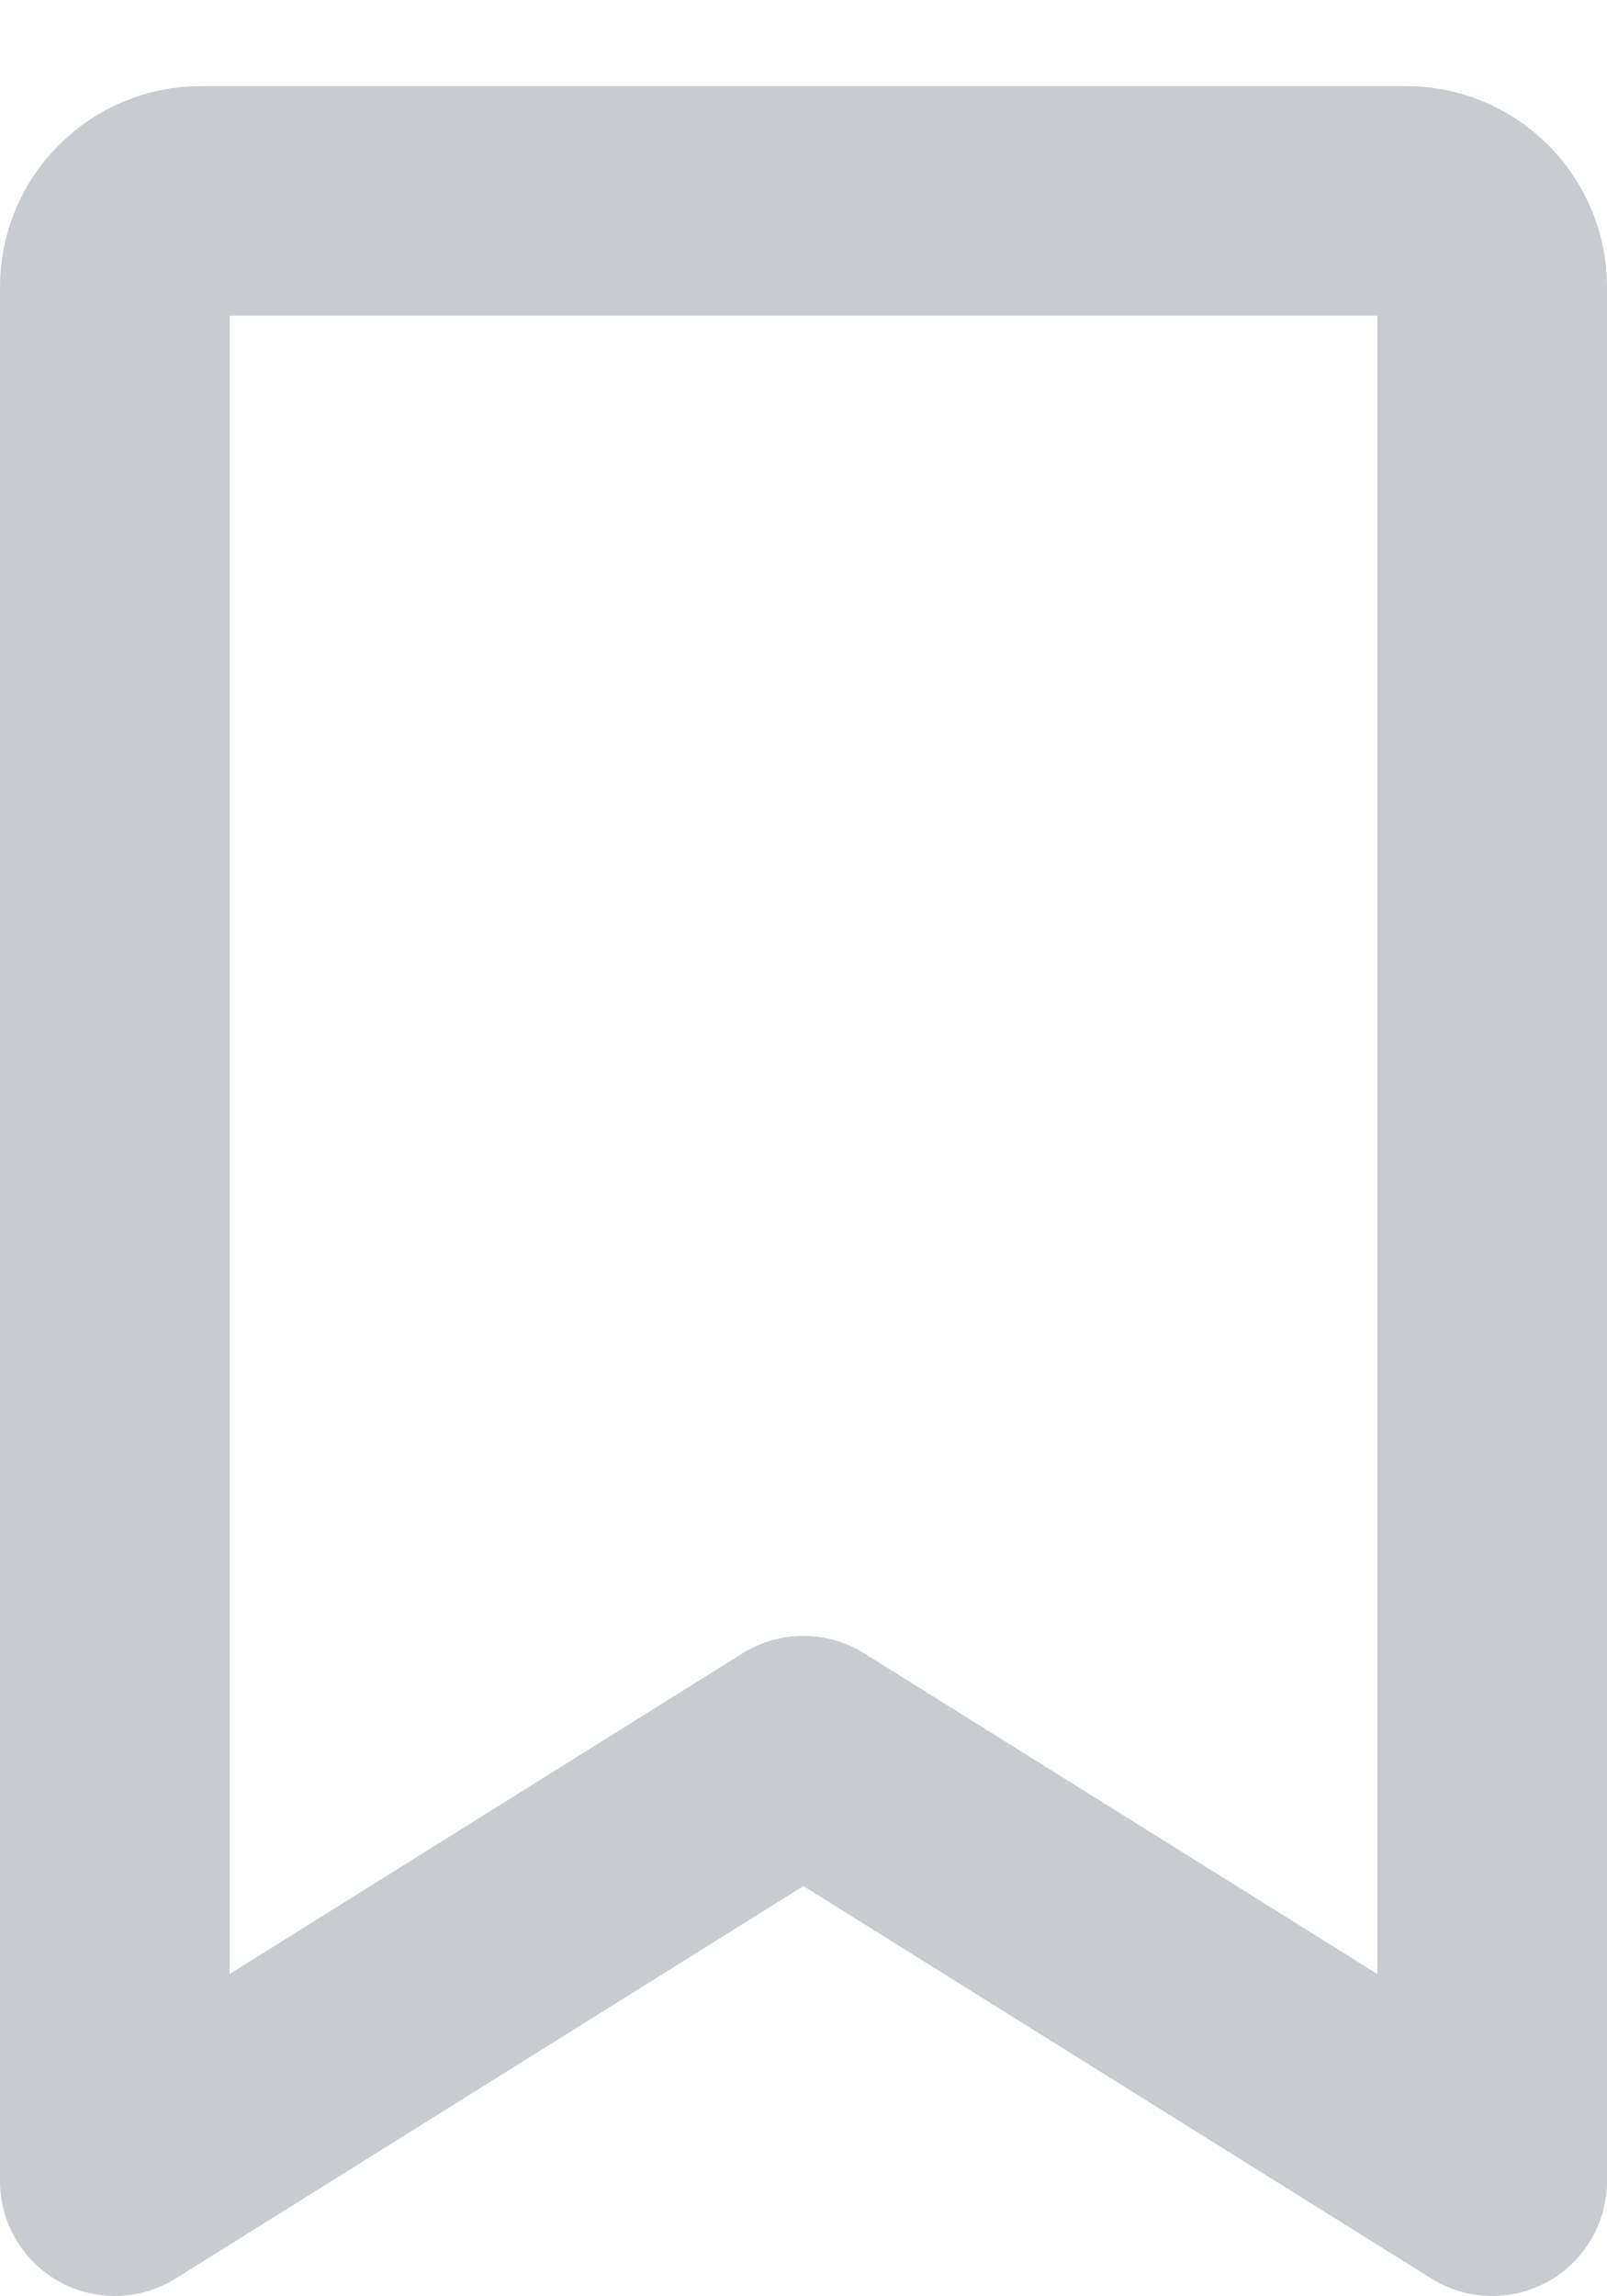
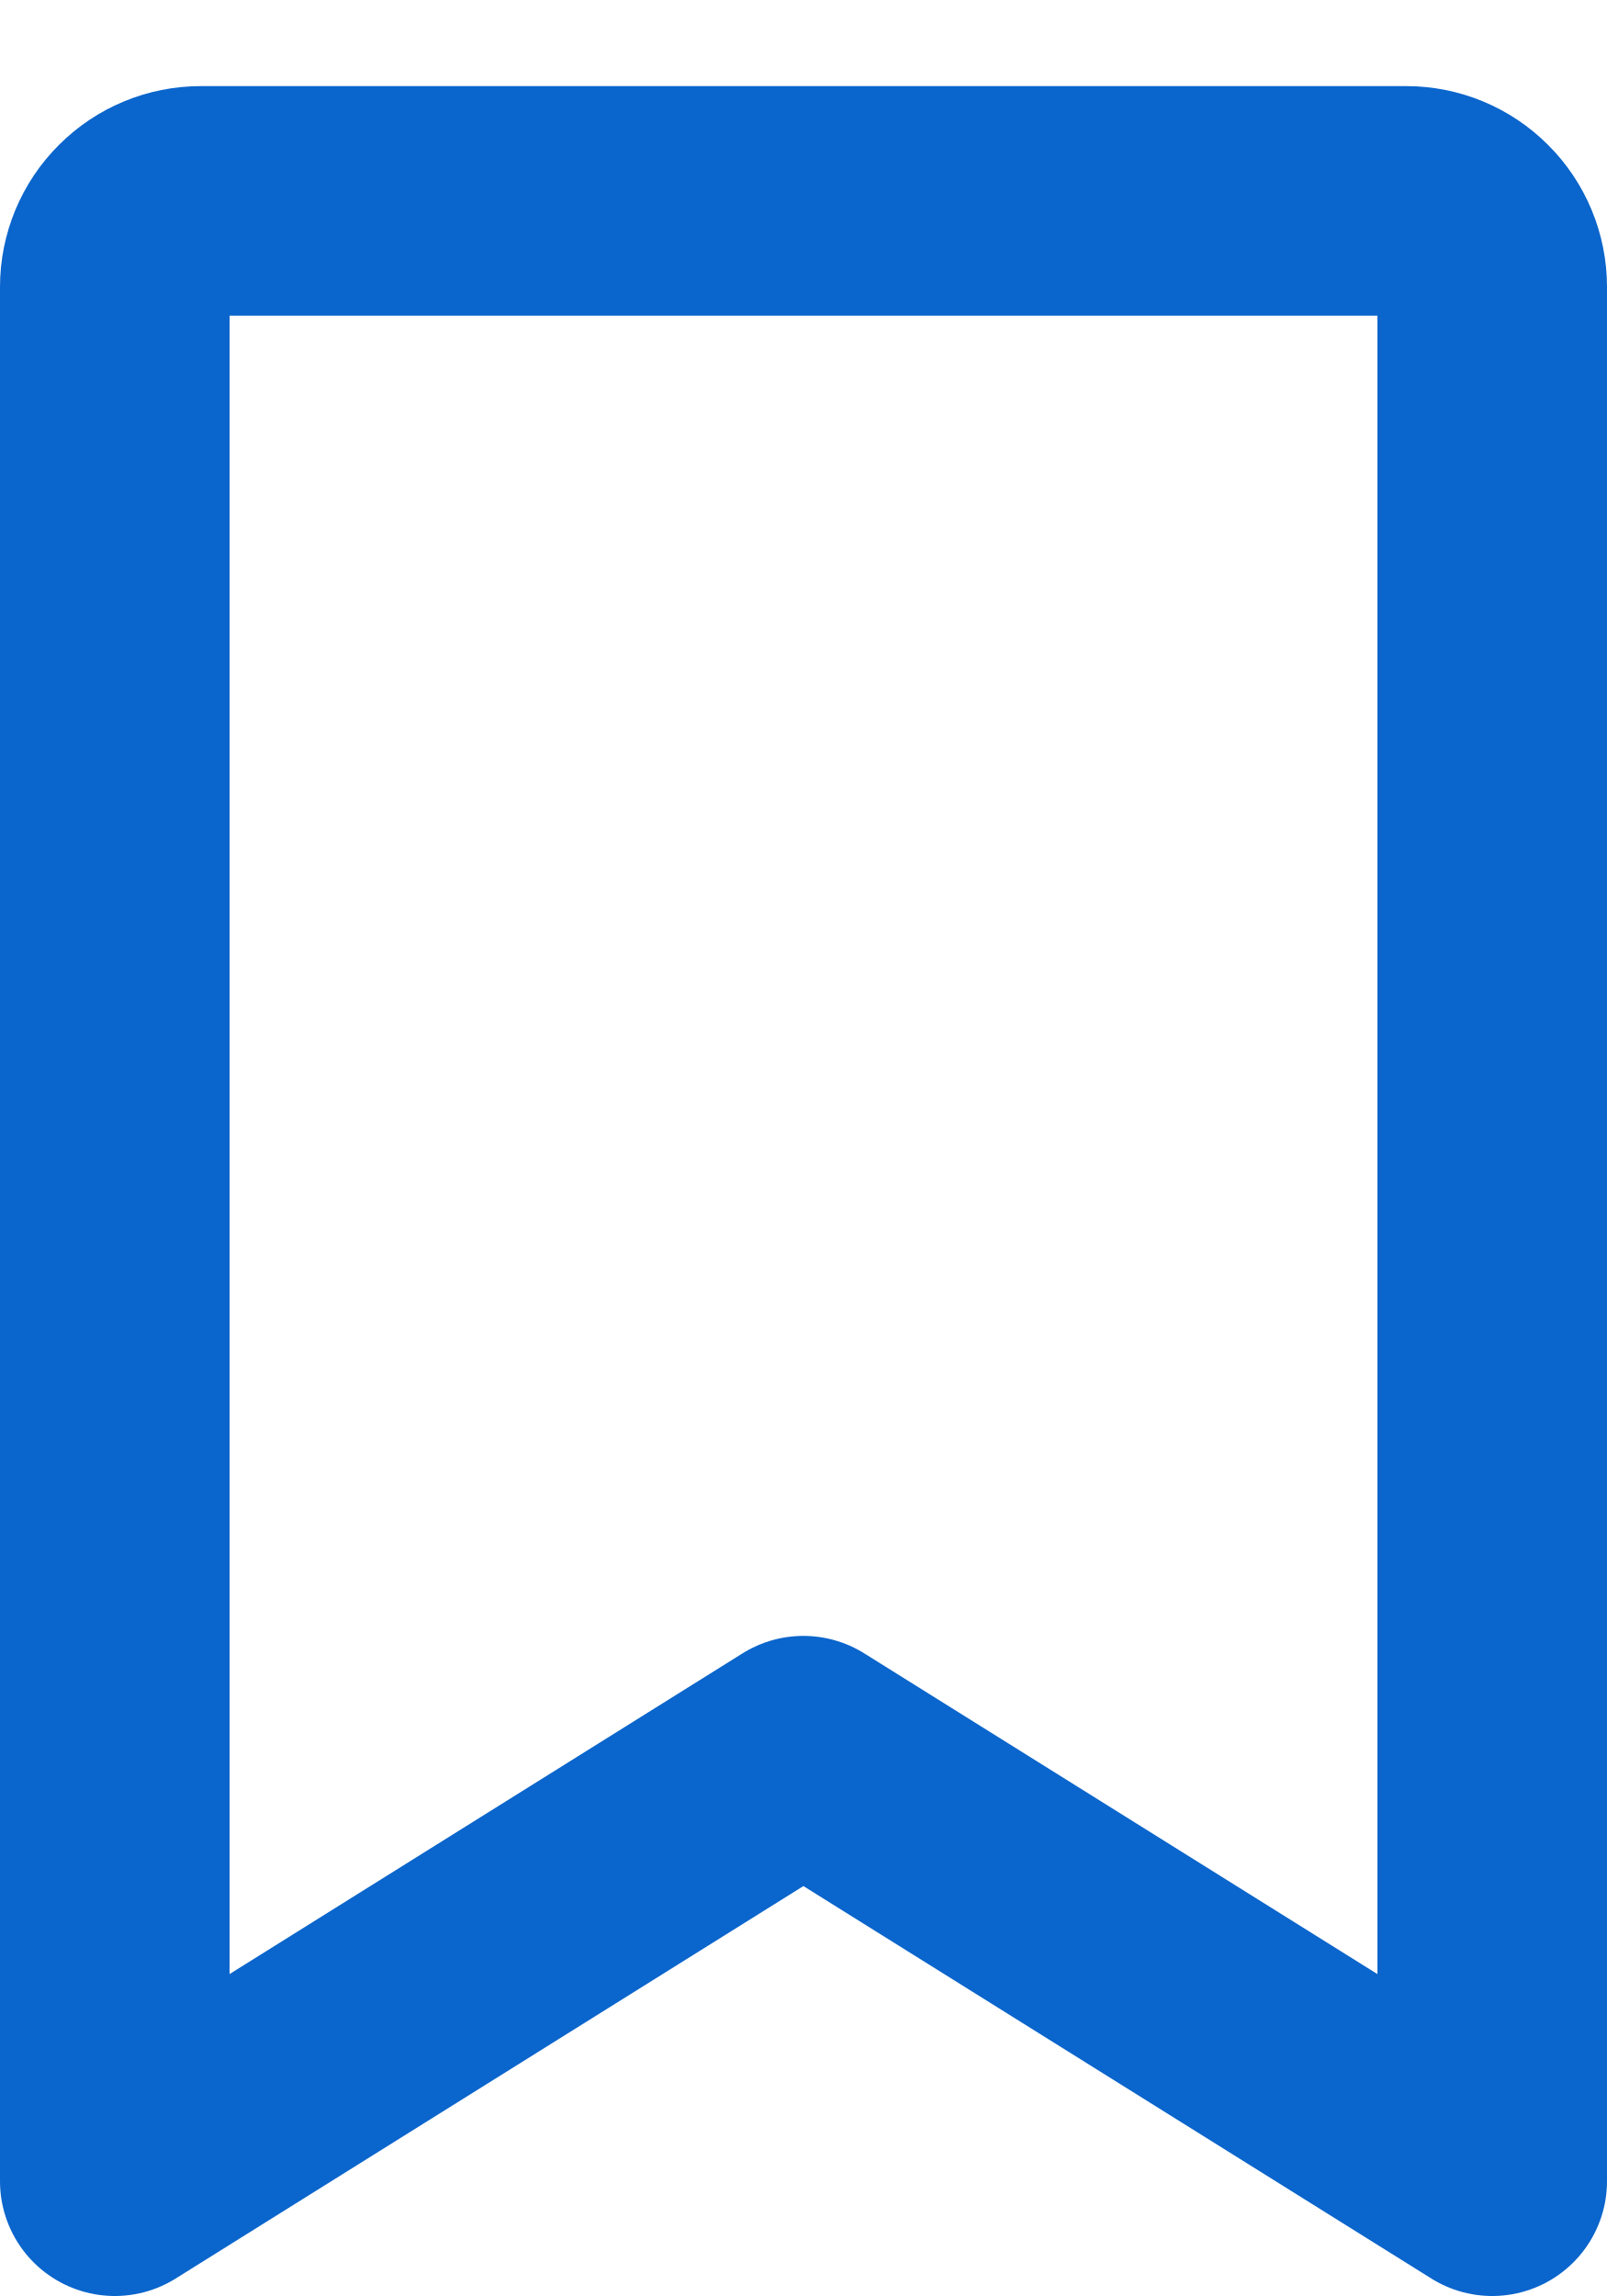
<svg xmlns="http://www.w3.org/2000/svg" width="14" height="20" viewBox="0 0 14 20" fill="none">
-   <path d="M13 19L6.999 15.25L1 19V2.5C1 2.301 1.079 2.11 1.22 1.97C1.36 1.829 1.551 1.75 1.75 1.75H12.25C12.449 1.75 12.64 1.829 12.78 1.97C12.921 2.11 13 2.301 13 2.5V19Z" stroke="#C8CCD1" stroke-width="2" stroke-linecap="round" stroke-linejoin="round" />
+   <path d="M13 19L6.999 15.25L1 19V2.5C1 2.301 1.079 2.11 1.22 1.97C1.36 1.829 1.551 1.75 1.75 1.75H12.25C12.449 1.75 12.64 1.829 12.78 1.97C12.921 2.11 13 2.301 13 2.5V19Z" stroke="#0A65CC" stroke-width="2" stroke-linecap="round" stroke-linejoin="round" />
</svg>
